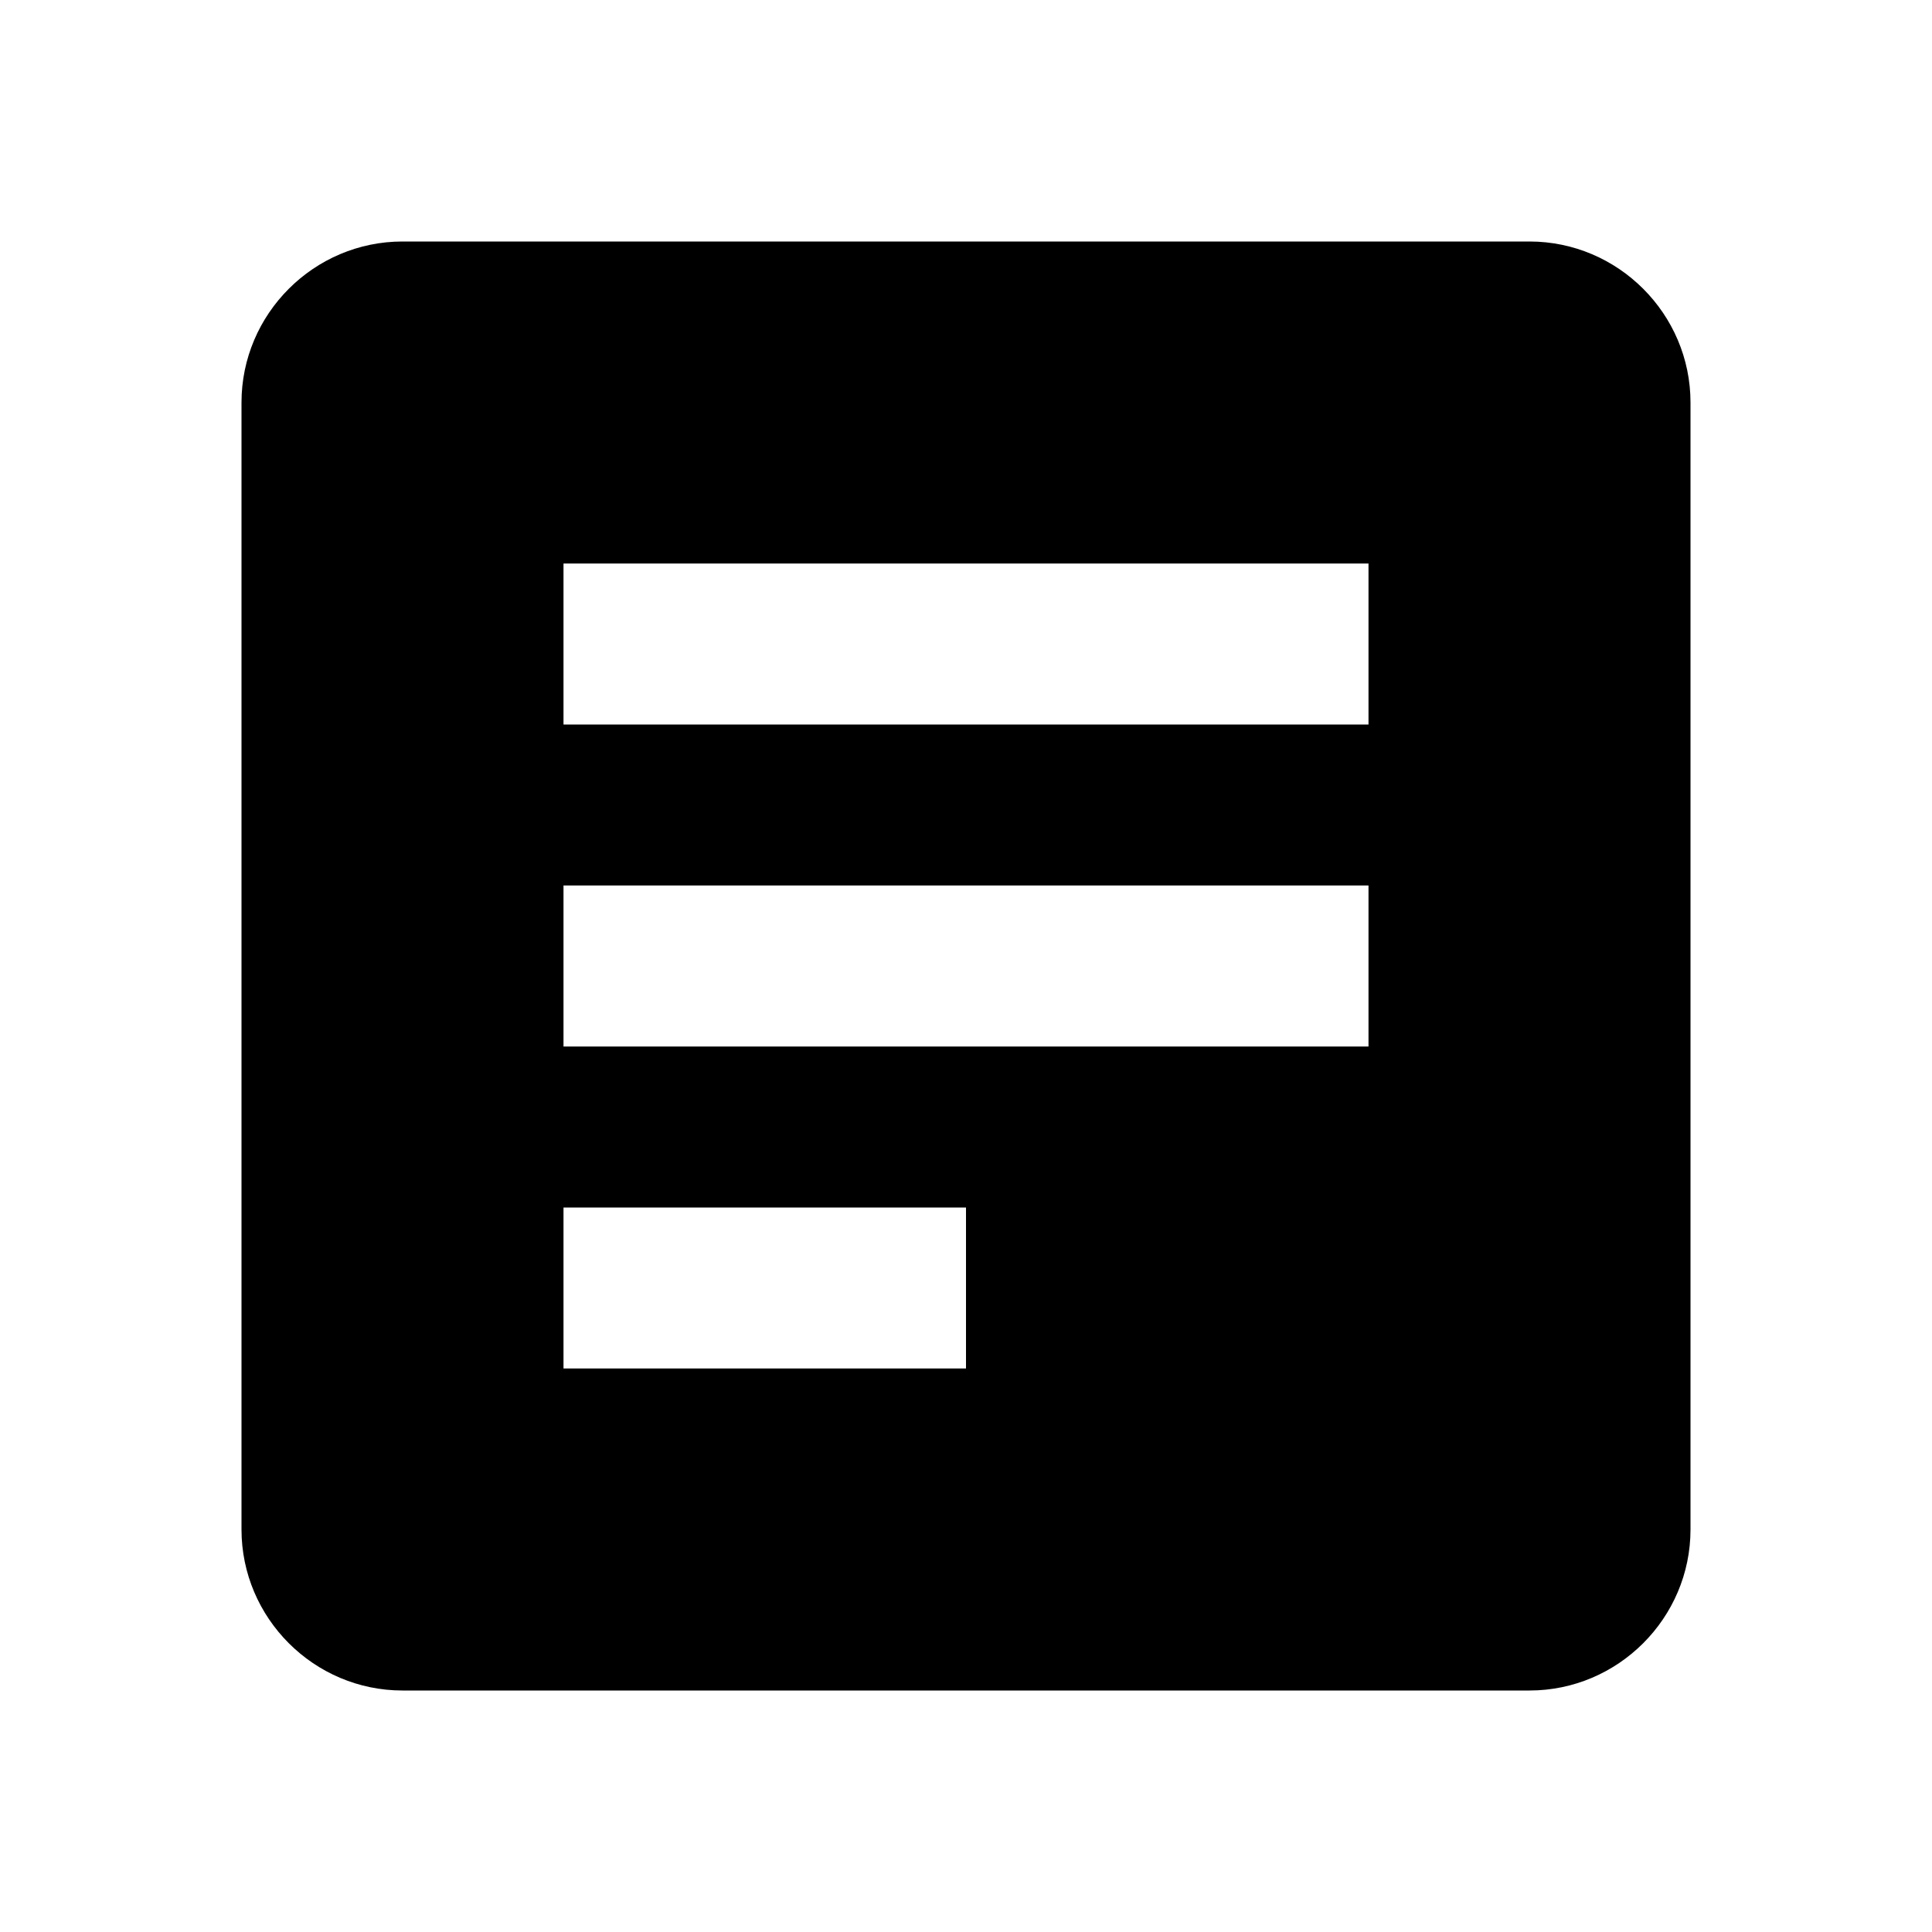
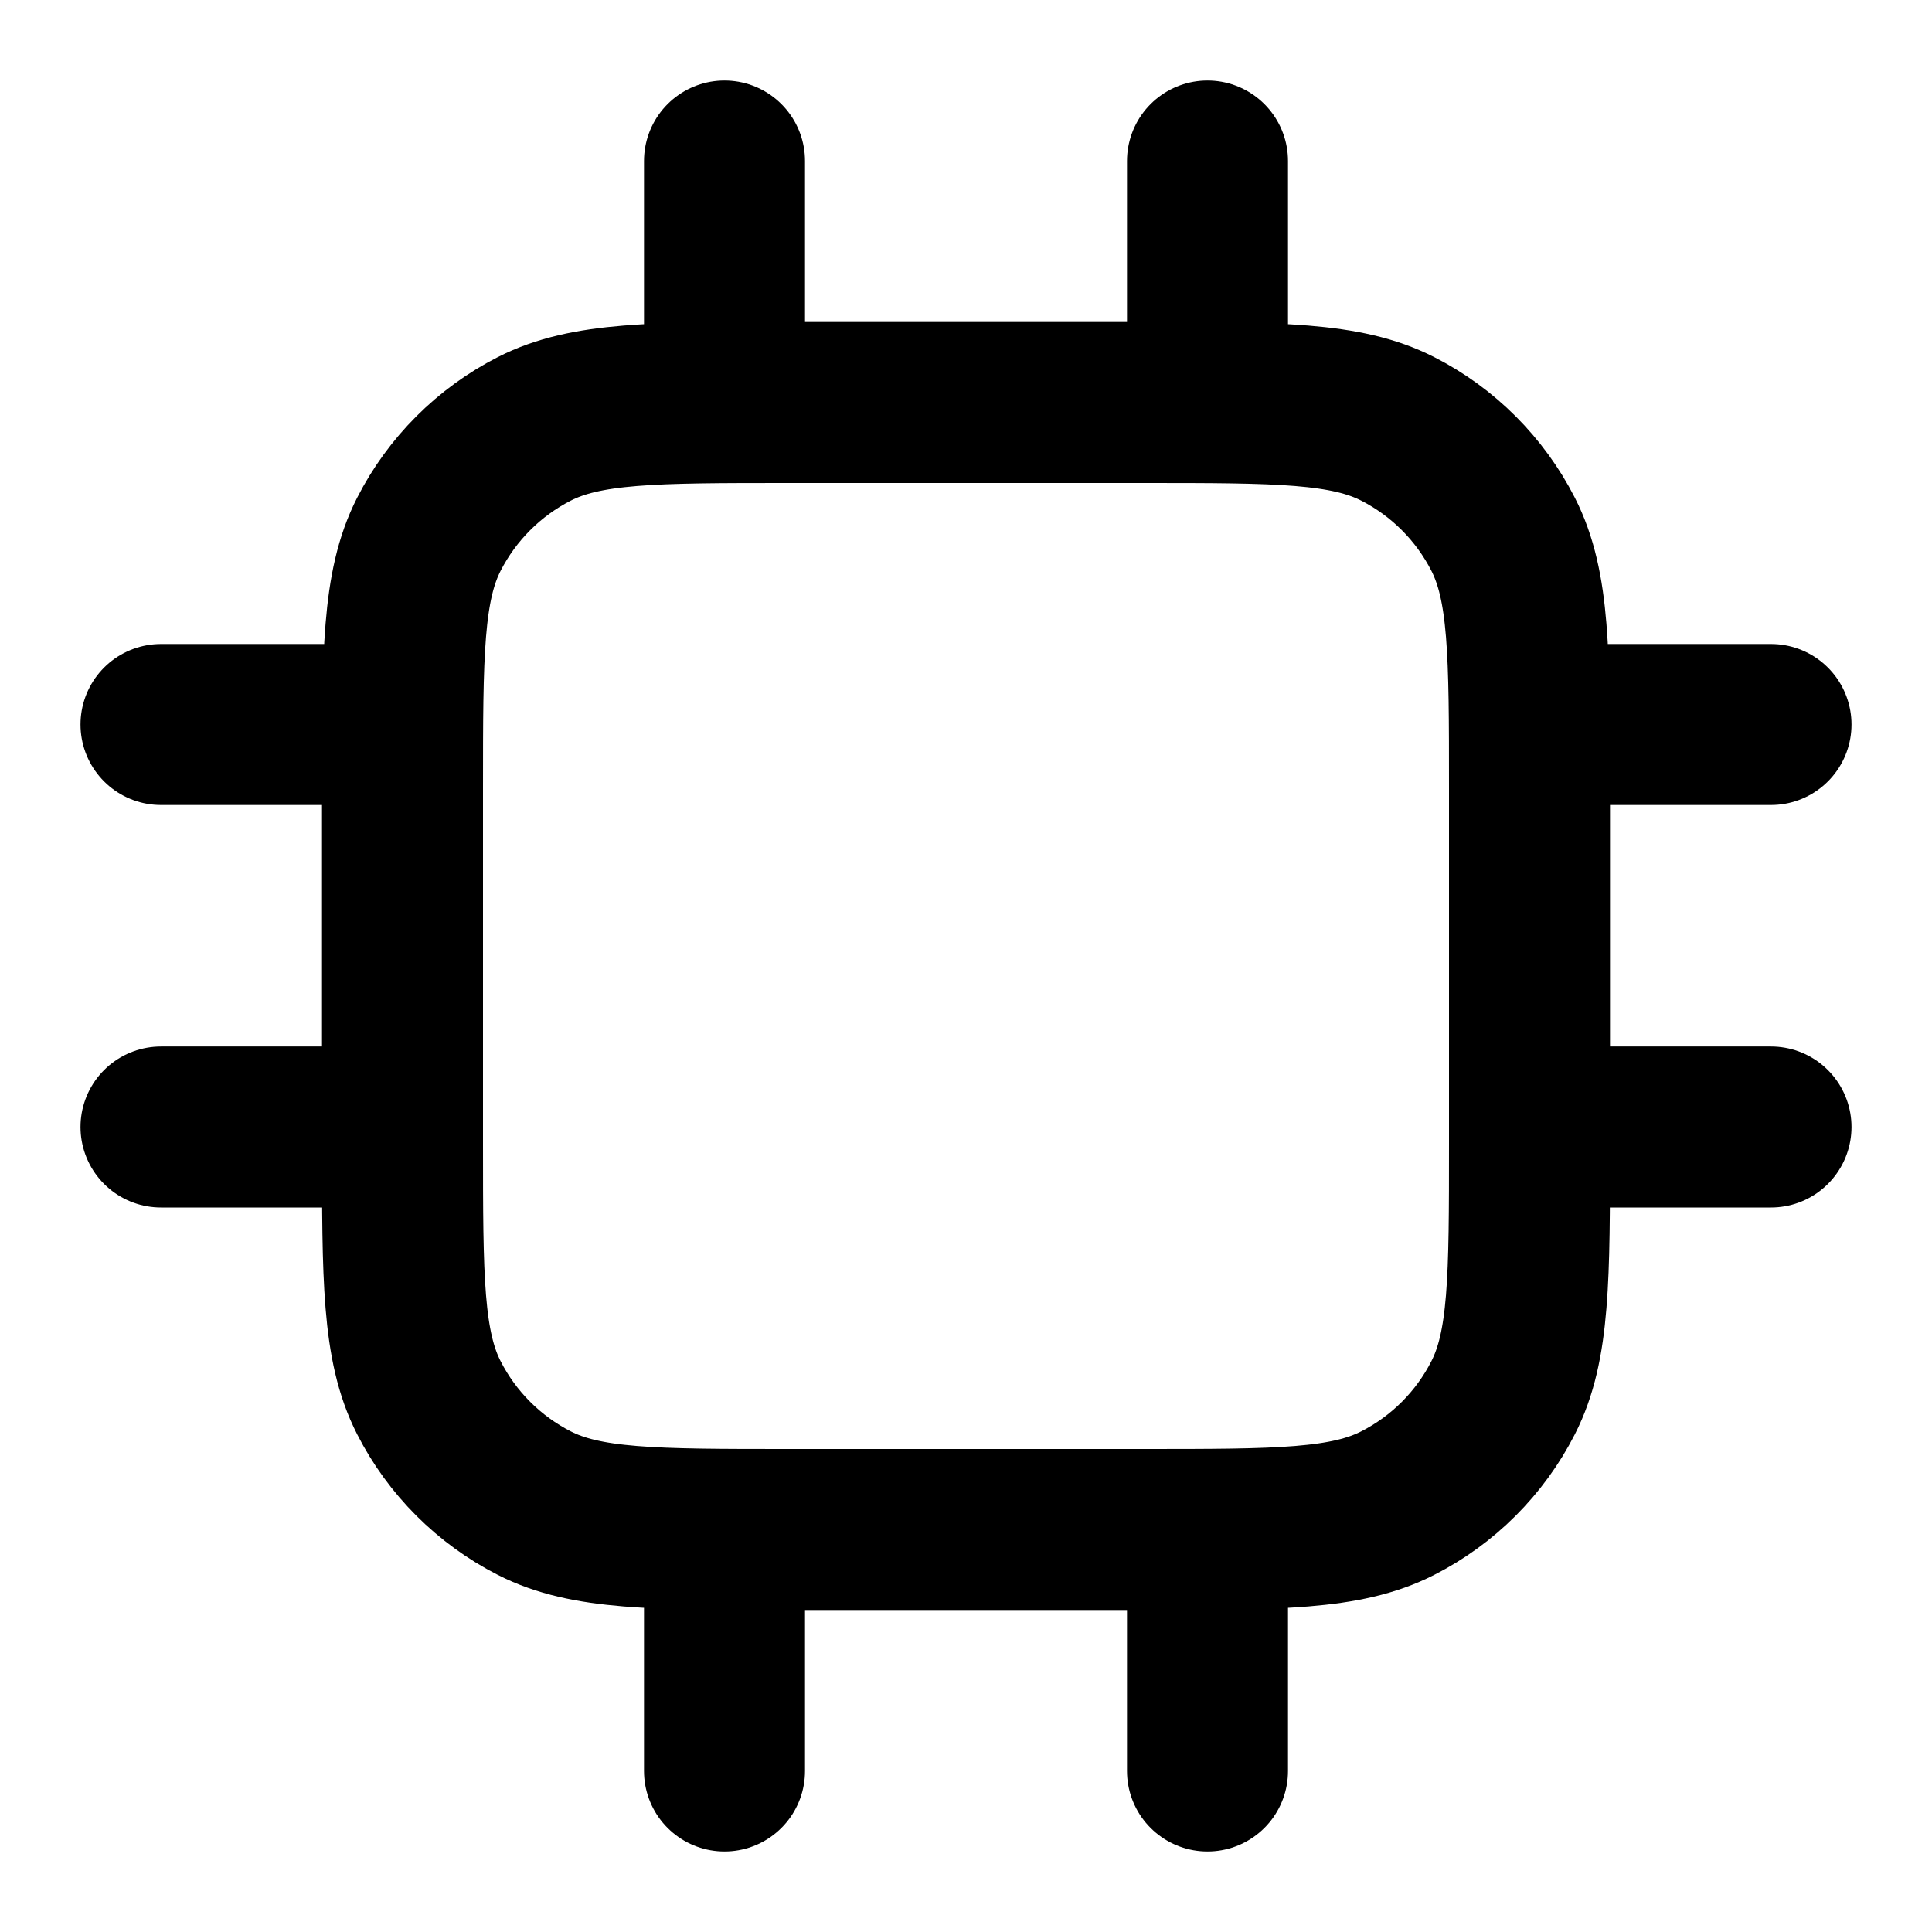
- <svg xmlns="http://www.w3.org/2000/svg" viewBox="0 0 24 24" fill="currentColor">
-   <path d="M19 3H5c-1.1 0-2 .9-2 2v14c0 1.1.9 2 2 2h14c1.1 0 2-.9 2-2V5c0-1.1-.9-2-2-2zm-7 14H7v-2h5v2zm5-4H7v-2h10v2zm0-4H7V7h10v2z" />
+ <svg xmlns="http://www.w3.org/2000/svg" width="800px" height="800px" viewBox="0 0 24 24" fill="none">
+   <path d="M9 2V5M15 2V5M9 19V22M15 19V22M19 9H22M19 14H22M2 9H5M2 14H5M9.8 19H14.2C15.88 19 16.72 19 17.362 18.673C17.927 18.385 18.385 17.927 18.673 17.362C19 16.72 19 15.88 19 14.2V9.8C19 8.12 19 7.28 18.673 6.638C18.385 6.074 17.927 5.615 17.362 5.327C16.72 5 15.88 5 14.2 5H9.8C8.12 5 7.28 5 6.638 5.327C6.074 5.615 5.615 6.074 5.327 6.638C5 7.28 5 8.12 5 9.8V14.2C5 15.88 5 16.72 5.327 17.362C5.615 17.927 6.074 18.385 6.638 18.673C7.28 19 8.12 19 9.8 19Z" stroke="#000000" stroke-width="2" stroke-linecap="round" stroke-linejoin="round" />
</svg>
